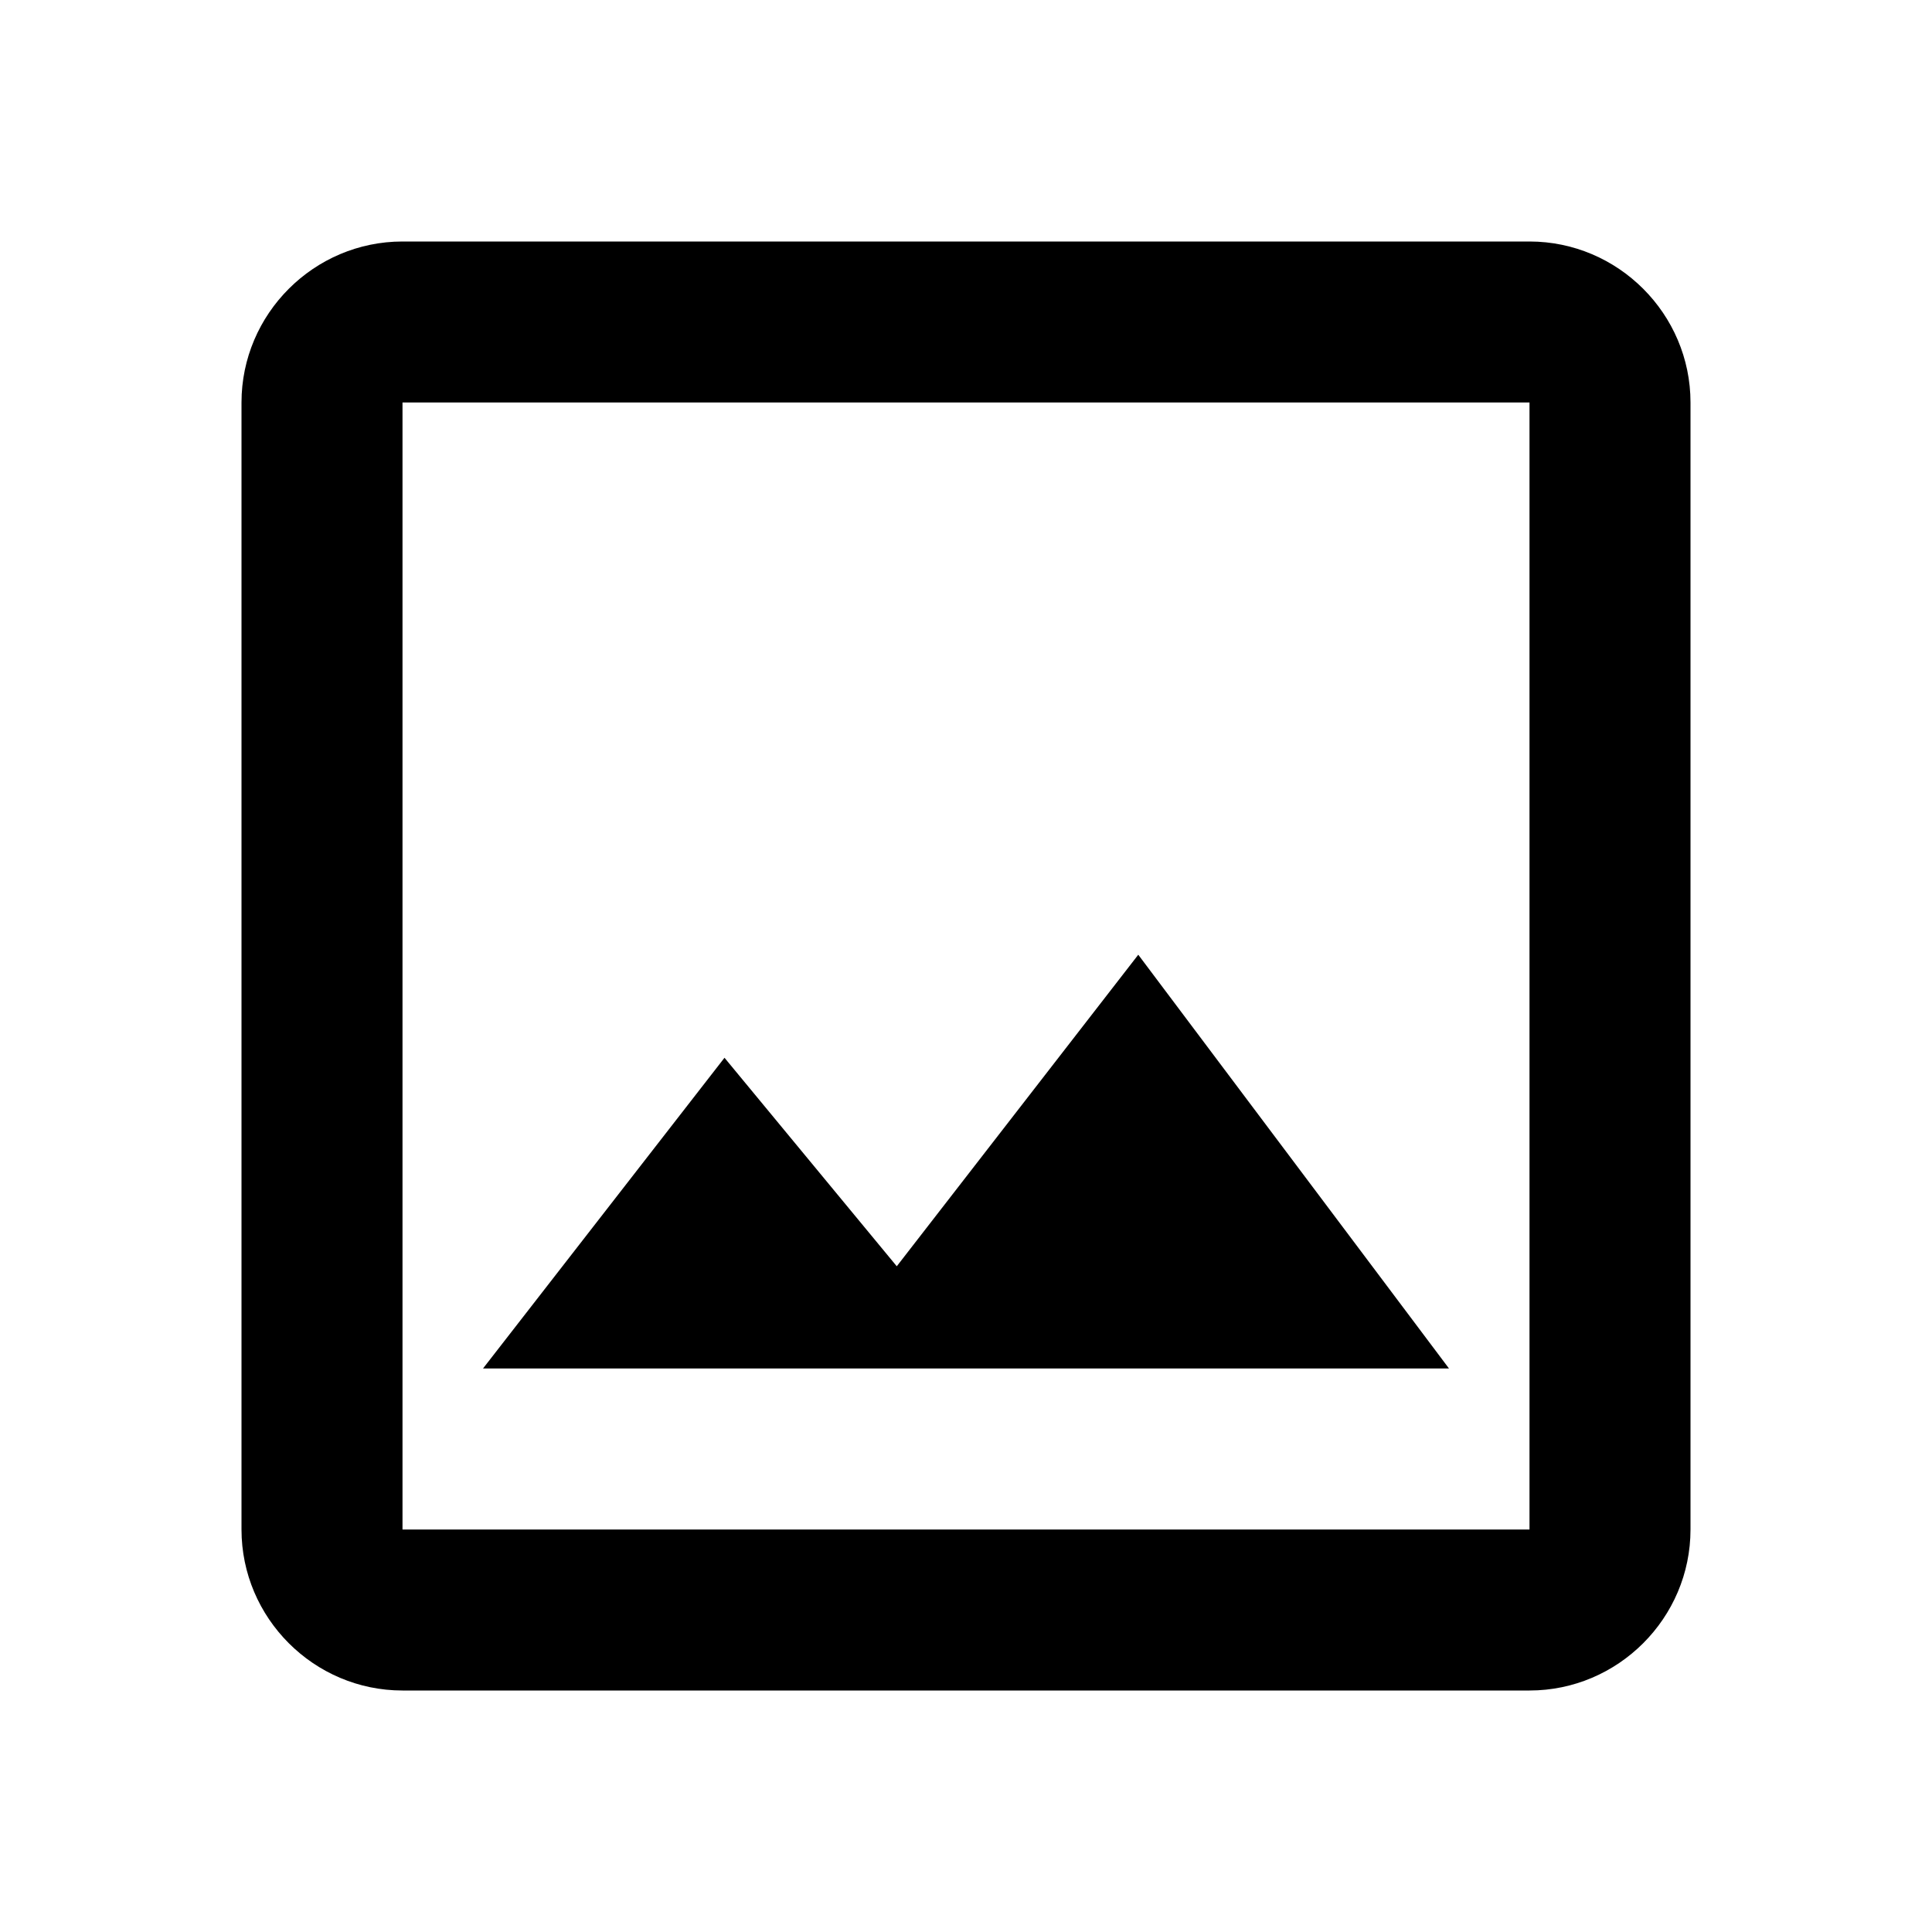
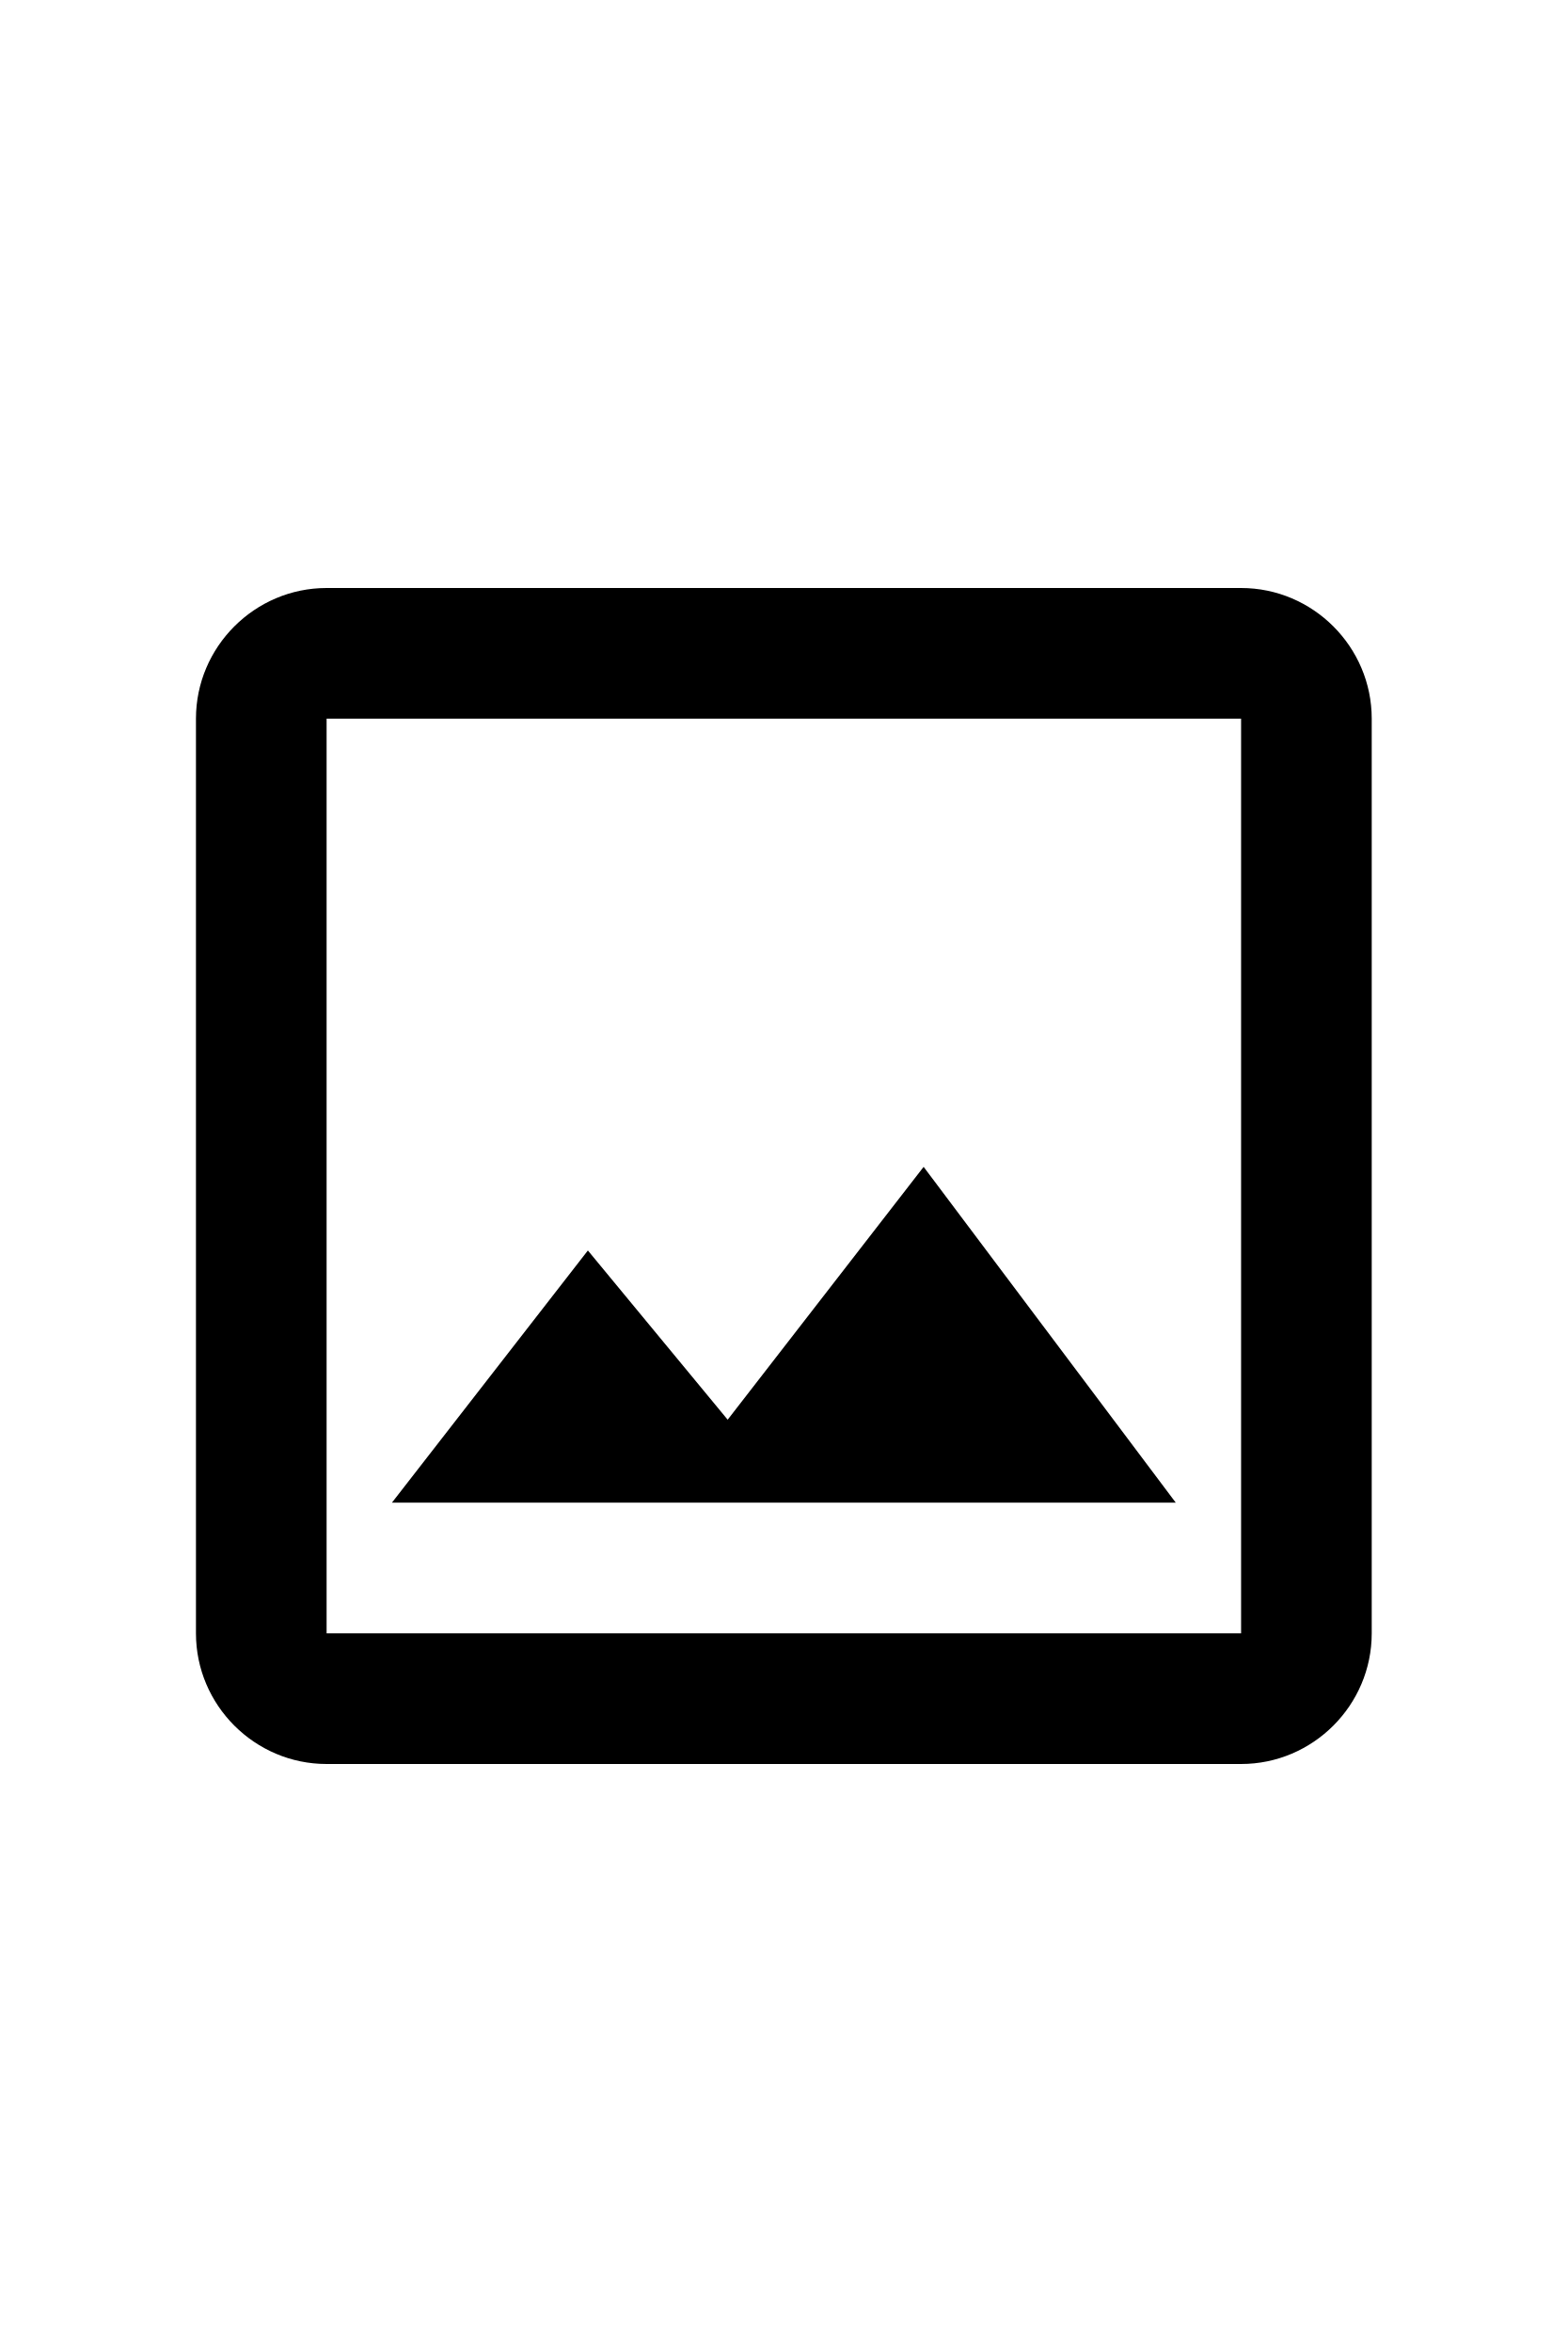
- <svg xmlns="http://www.w3.org/2000/svg" width="24" height="24" viewBox="0 0 24 24">
+ <svg xmlns="http://www.w3.org/2000/svg" width="24" height="36" viewBox="0 0 24 24">
  <path fill="none" d="M0 0h24v24H0V0z" />
  <path fill="black" d="M19 5v14H5V5h14m0-2H5c-1.1 0-2 .9-2 2v14c0 1.1.9 2 2 2h14c1.1 0 2-.9 2-2V5c0-1.1-.9-2-2-2zm-4.86 8.86l-3 3.87L9 13.14 6 17h12l-3.86-5.14z" />
</svg>
